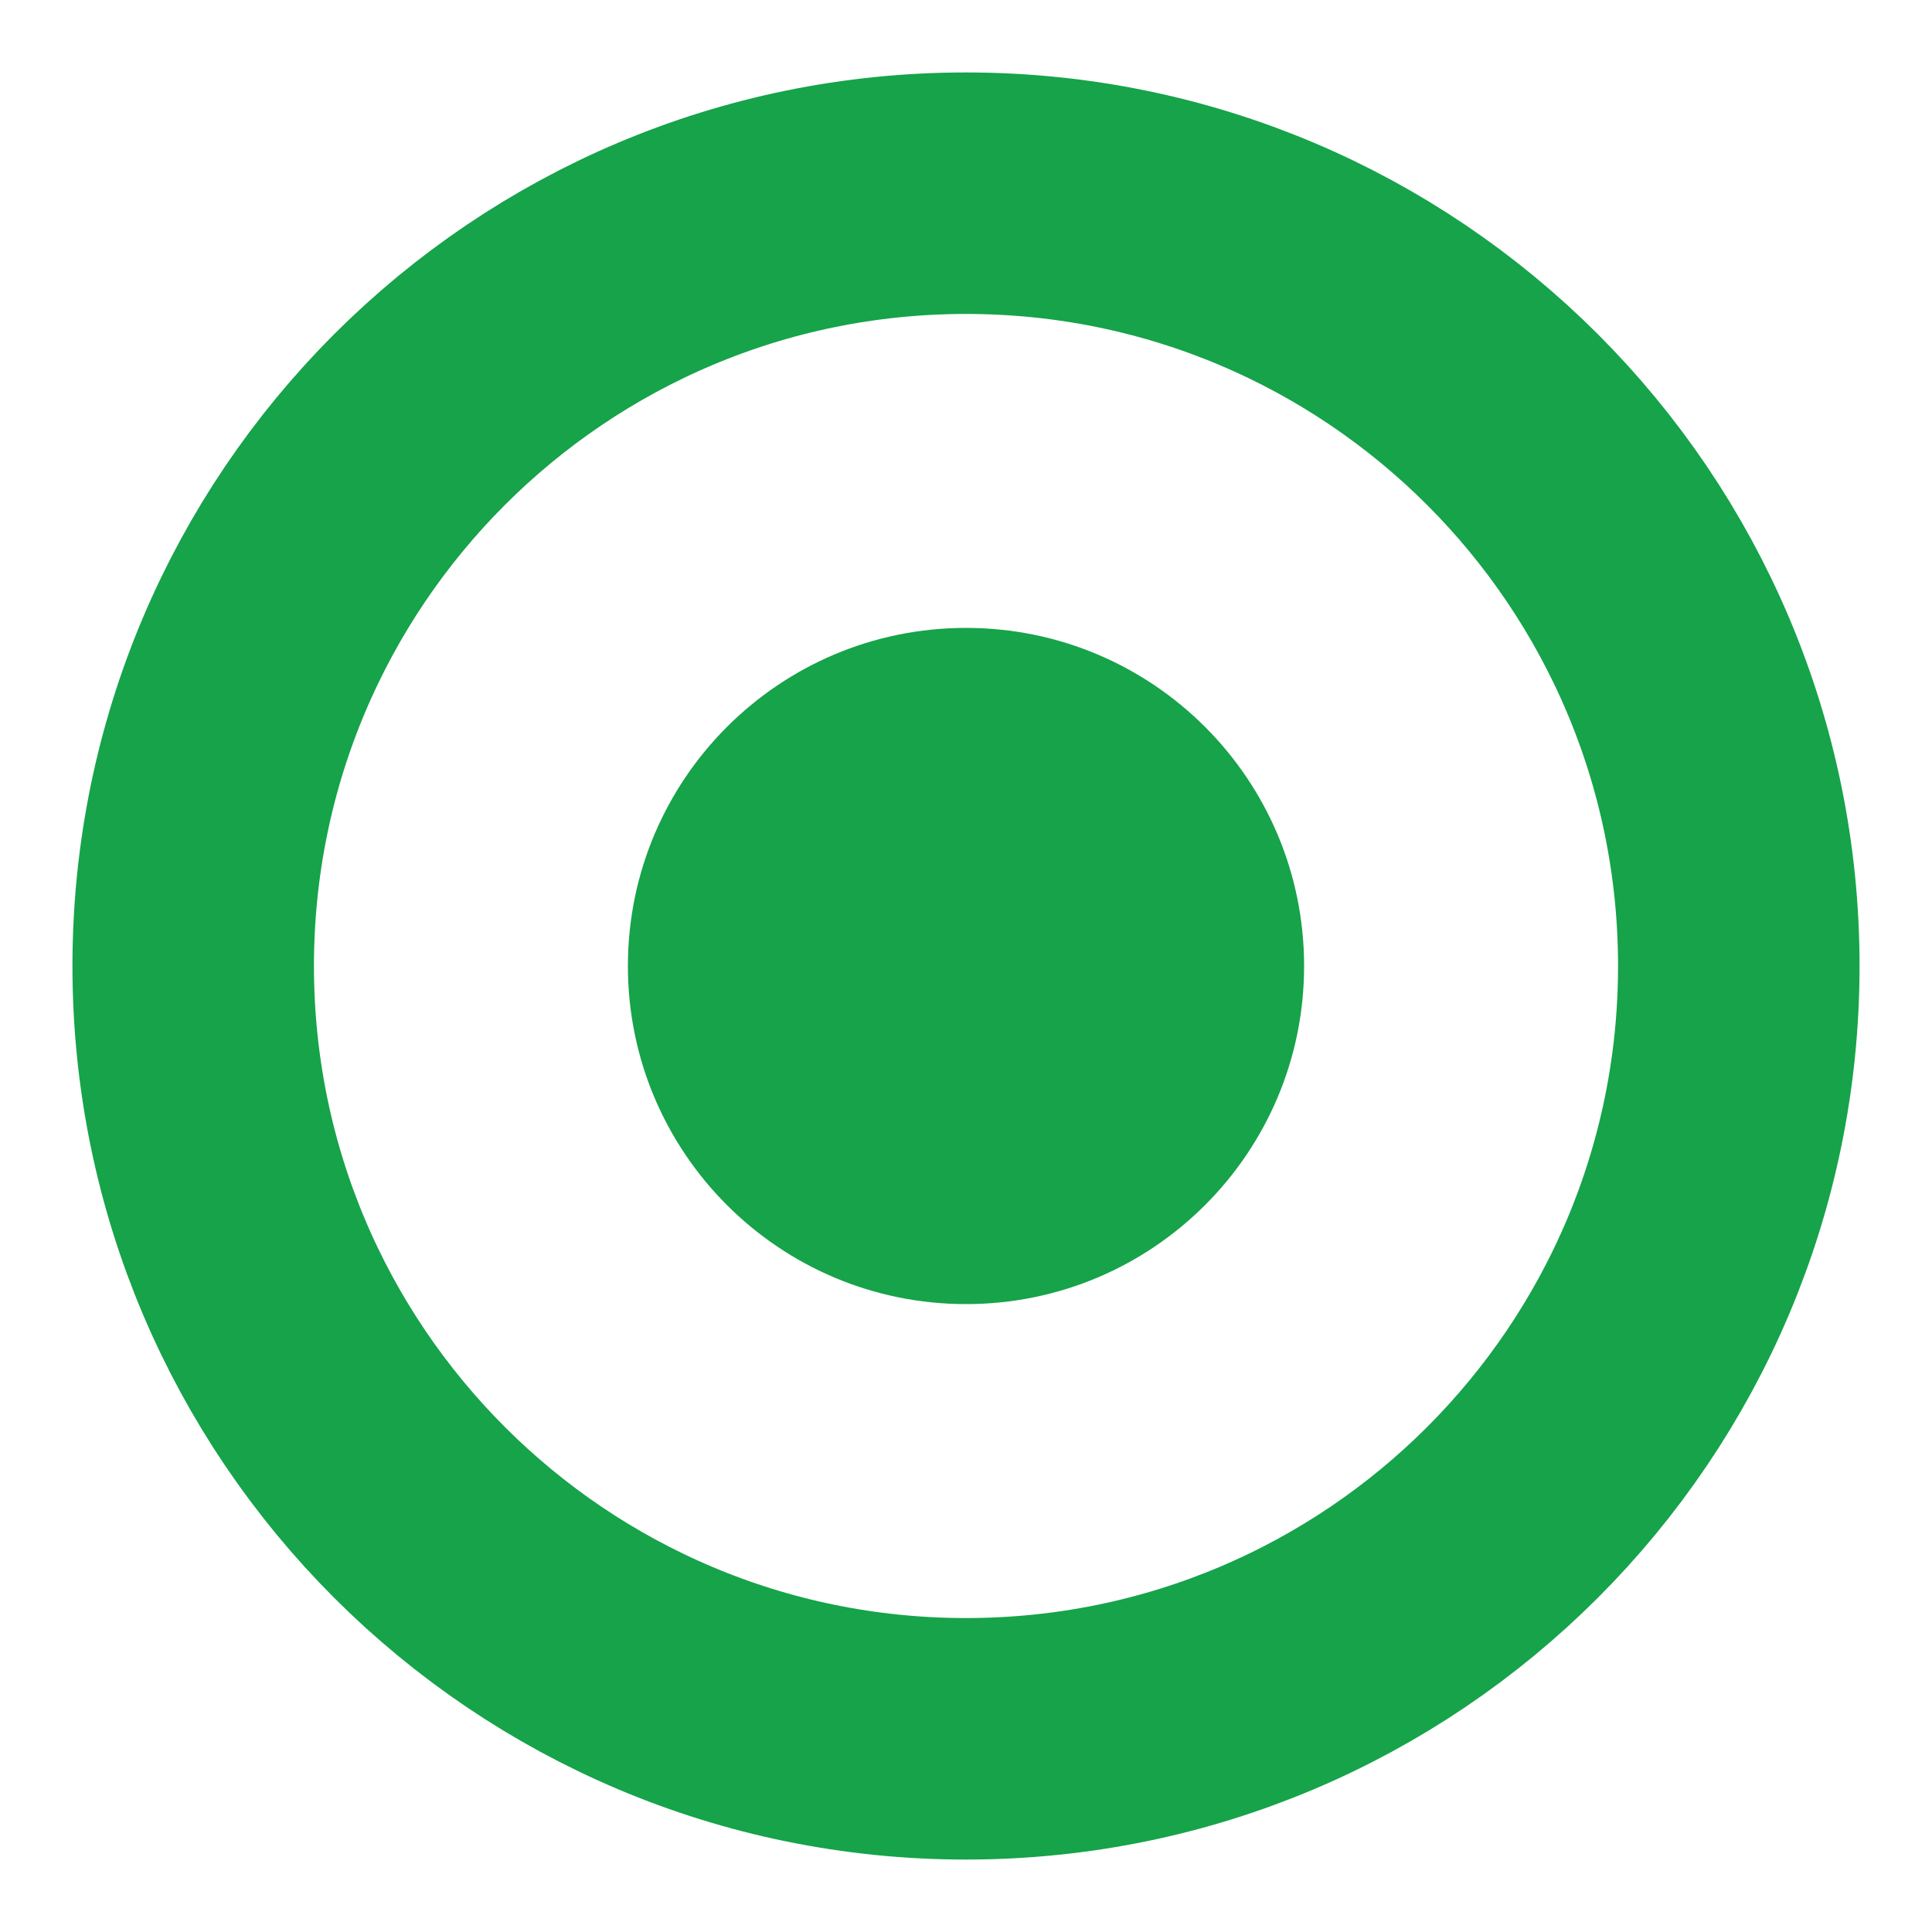
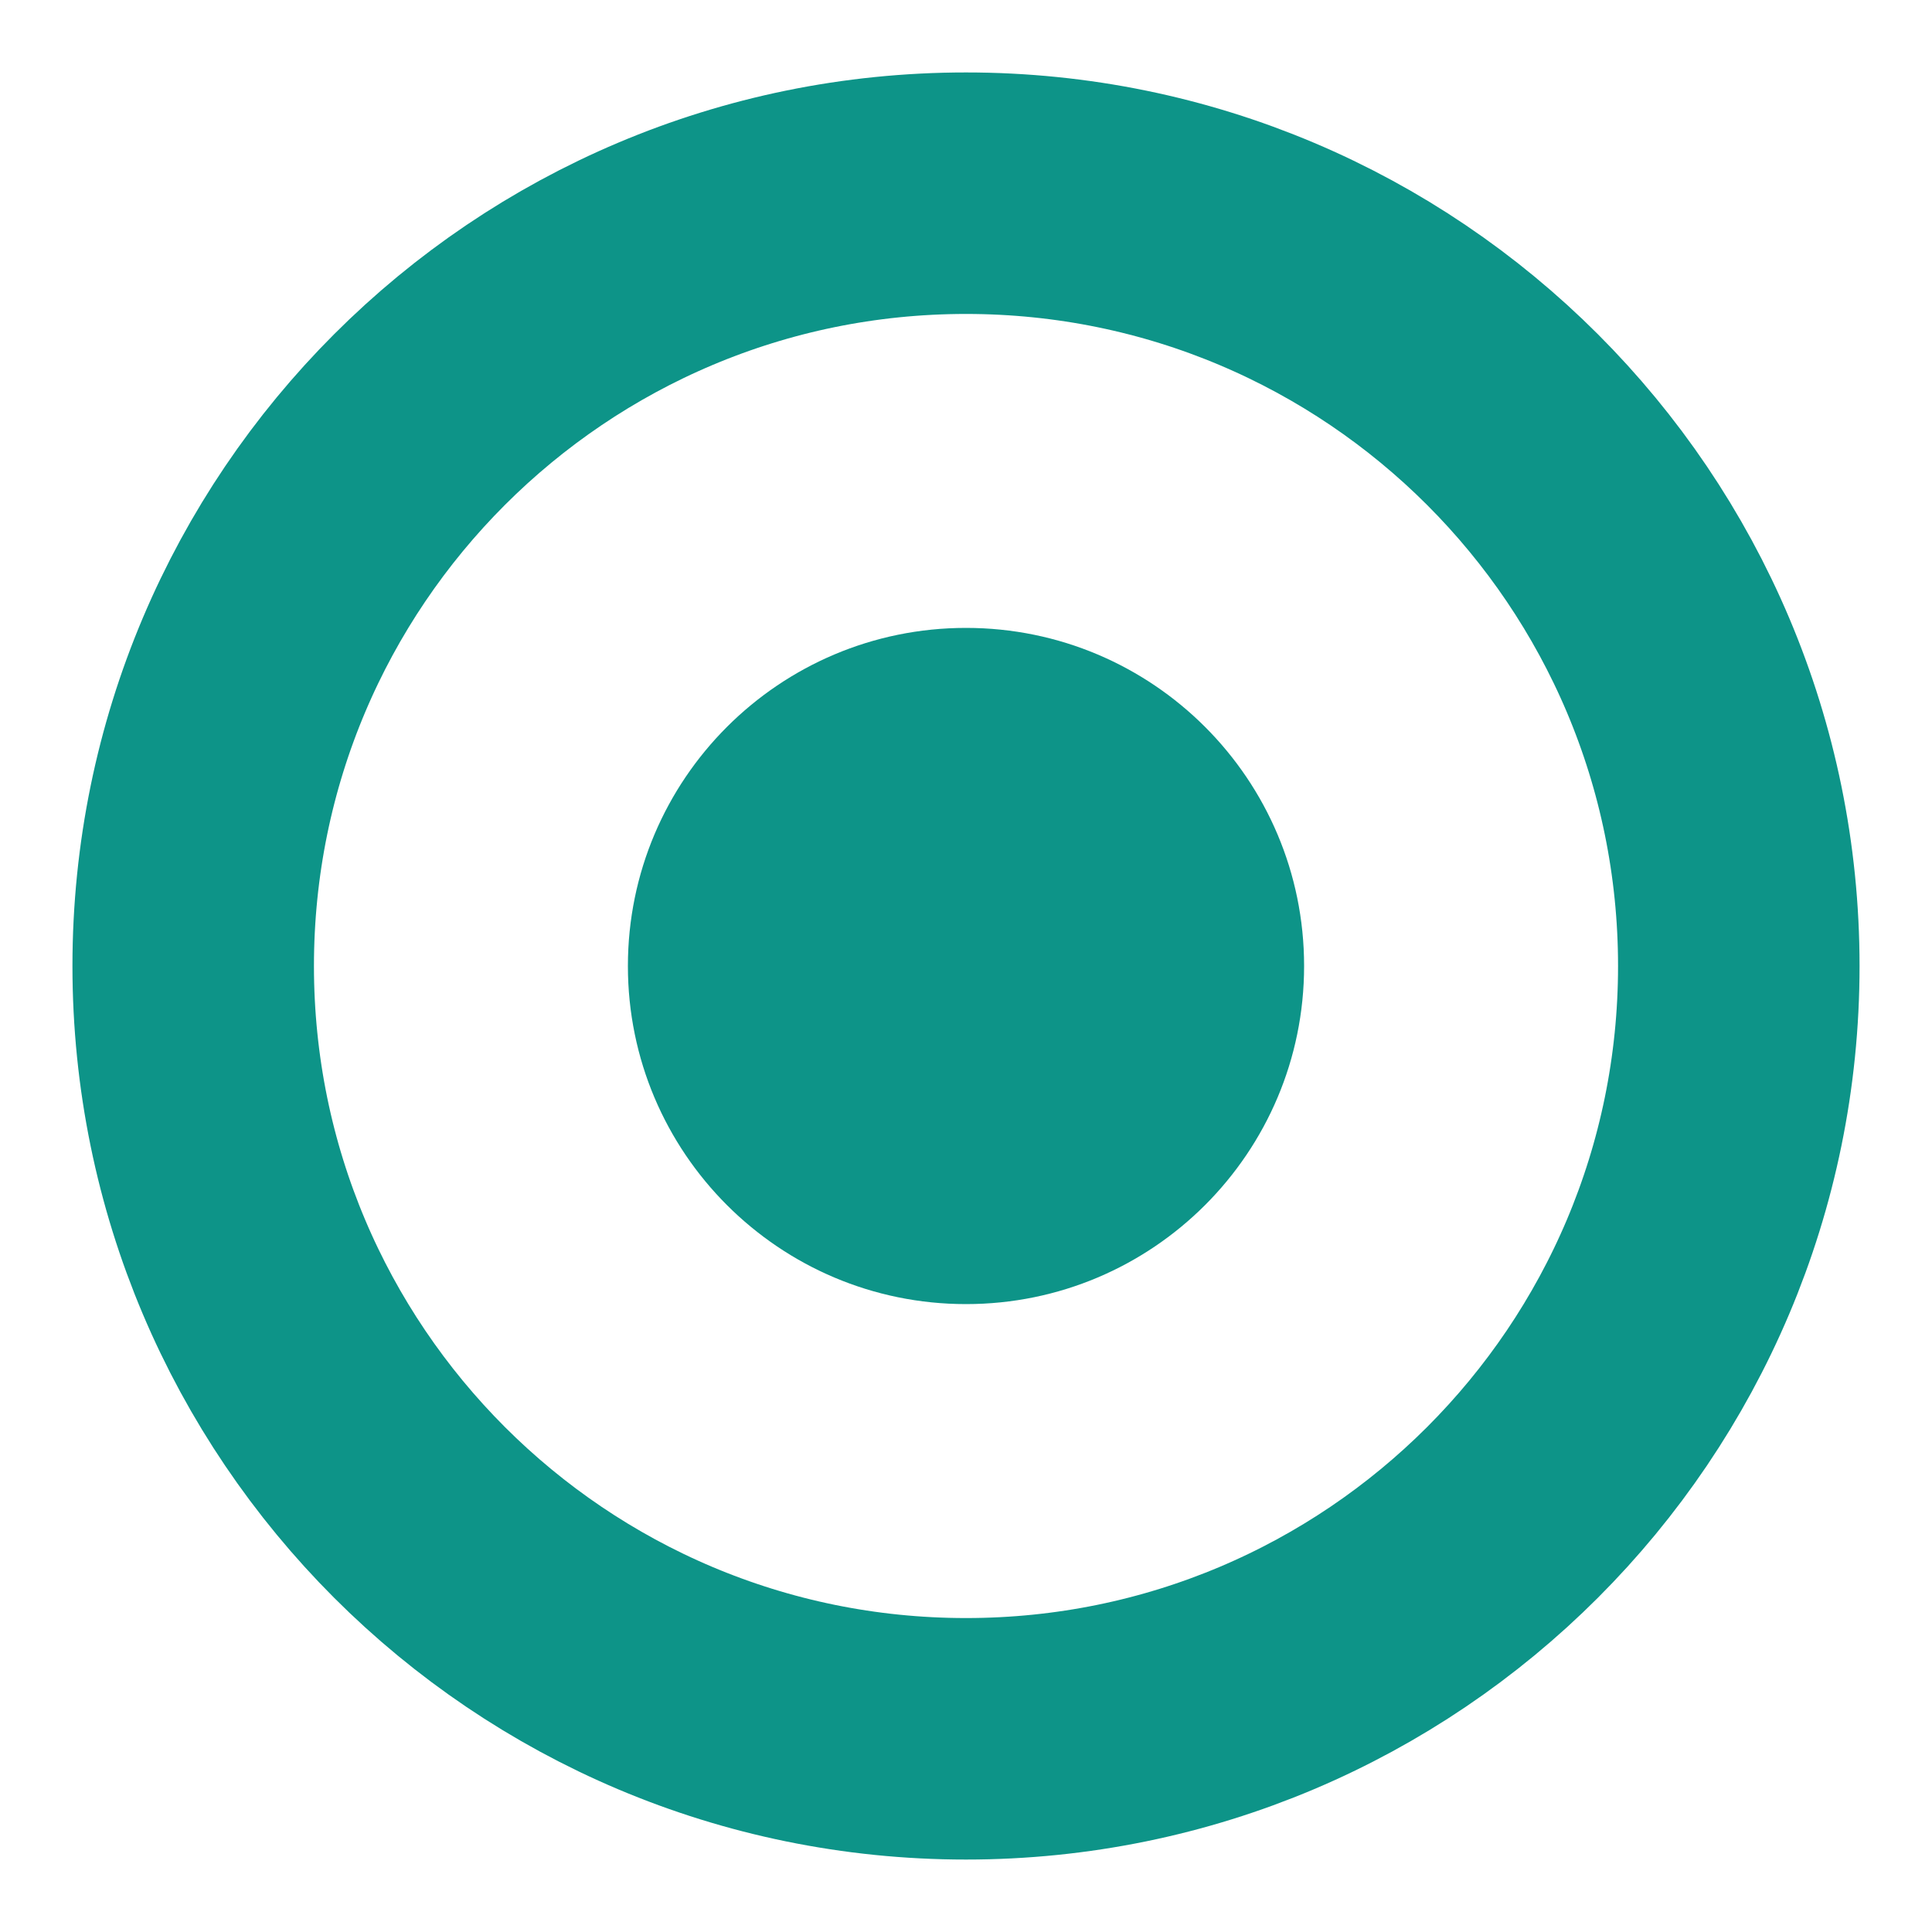
<svg xmlns="http://www.w3.org/2000/svg" width="180" height="180" viewBox="0 0 40 40" fill="none">
-   <circle cx="20" cy="20" r="16" stroke="#16a34a" stroke-width="5" fill="none" />
-   <circle cx="20" cy="20" r="7" fill="#16a34a" />
+   <circle cx="20" cy="20" r="16" stroke="#0d9488" stroke-width="5" fill="none" />
+   <circle cx="20" cy="20" r="7" fill="#0d9488" />
</svg>
